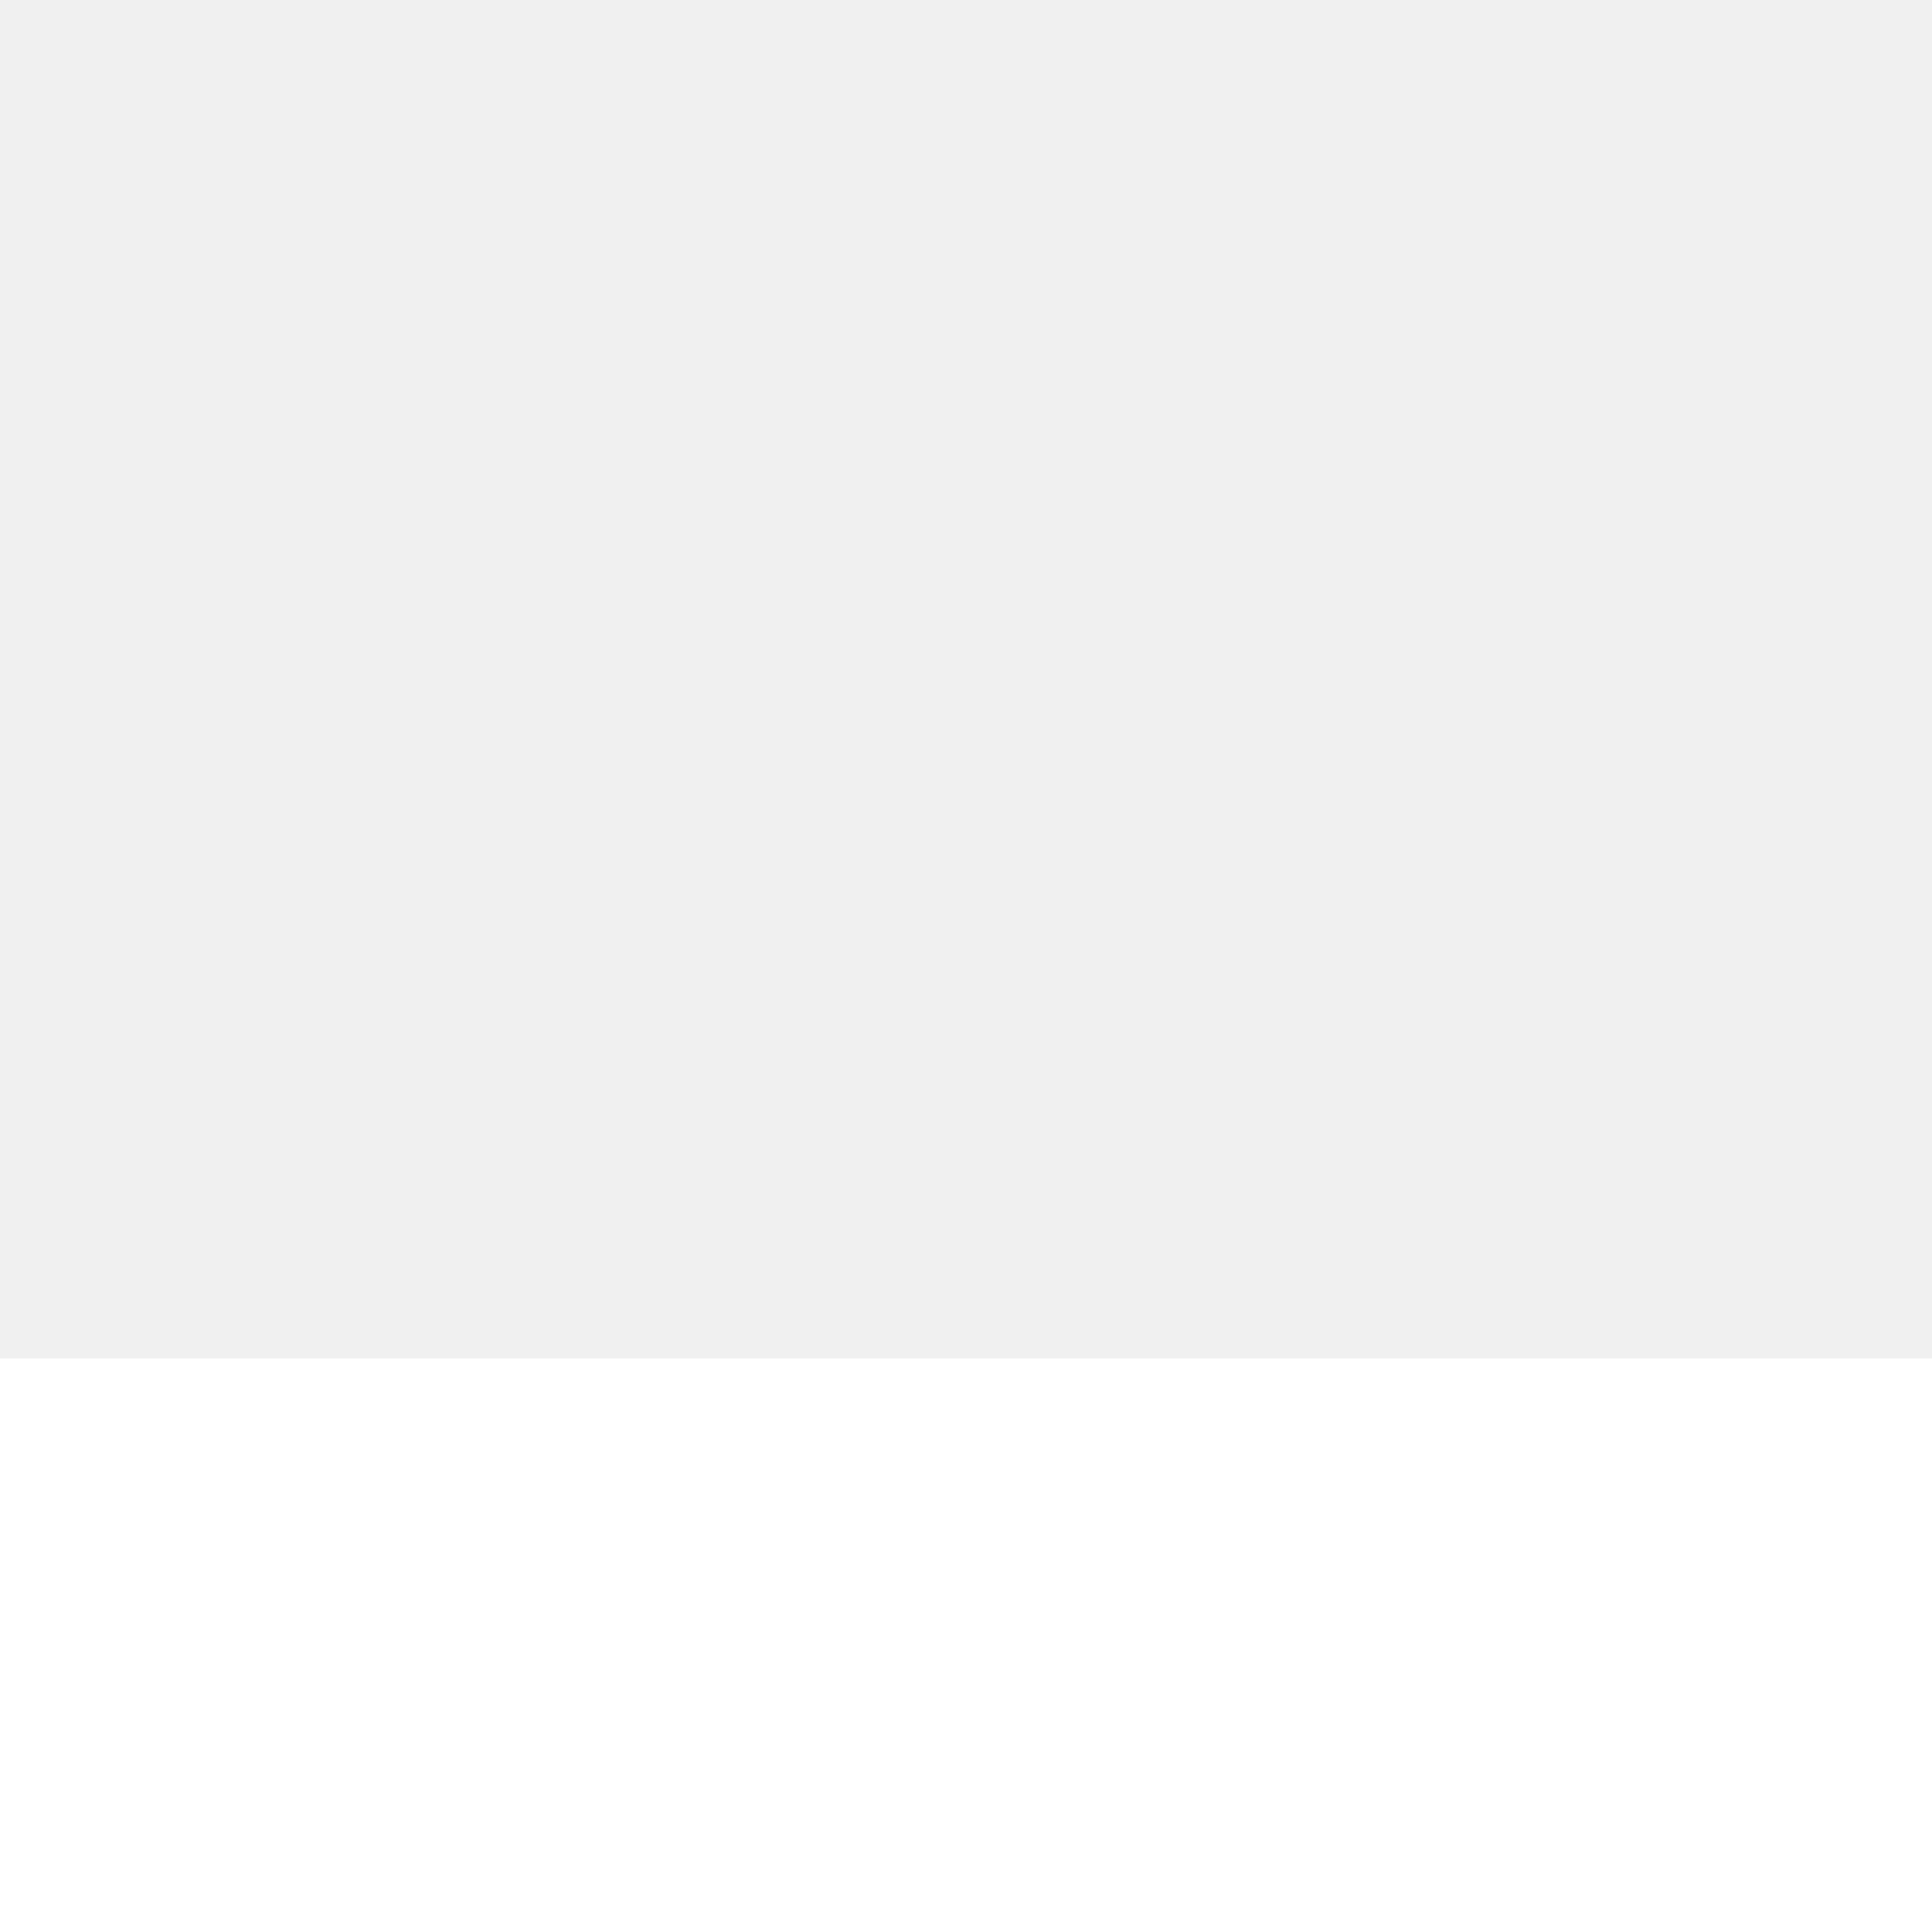
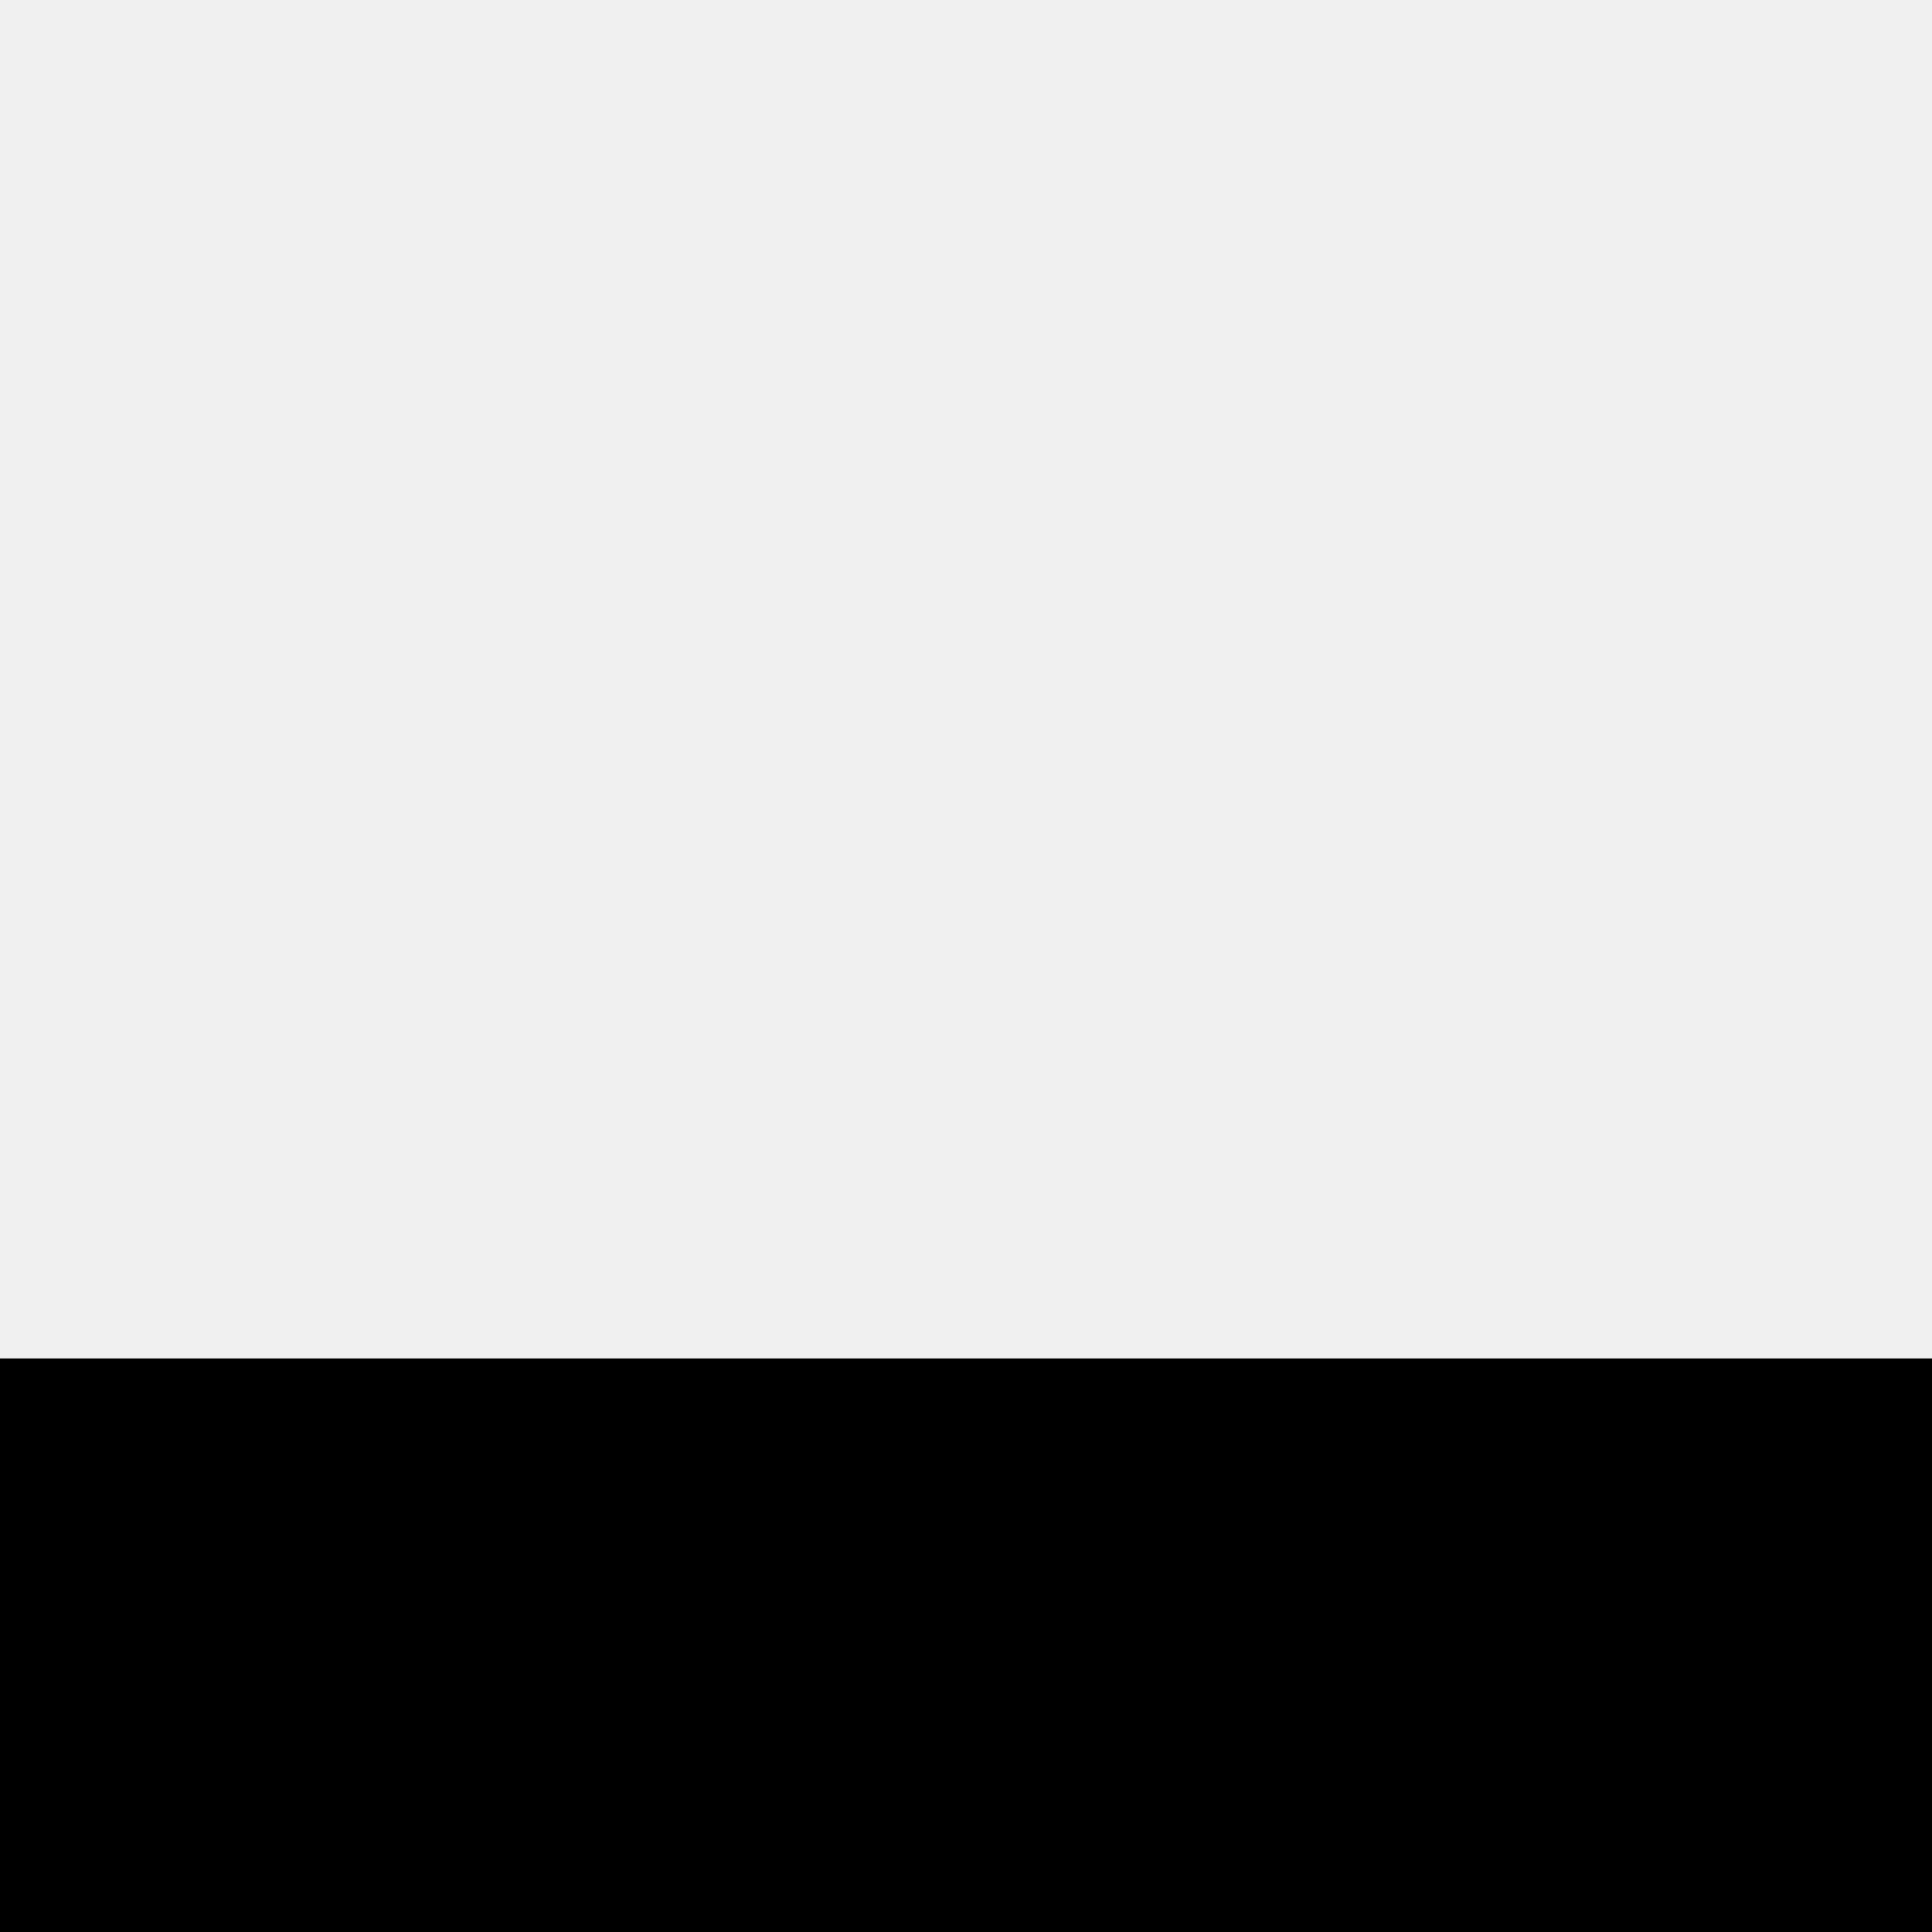
<svg xmlns="http://www.w3.org/2000/svg" width="512" height="512" viewBox="0 0 512 512" version="1.1" id="svg8">
  <defs id="defs2" />
  <g id="layer1" transform="translate(0,-161.5333)">
-     <rect style="fill:#ffffff;fill-opacity:1;stroke:none;stroke-width:64;stroke-miterlimit:4;stroke-dasharray:none" id="rect932" width="512" height="152" x="1e-06" y="521.533" />
+     <rect style="fill:#000000;fill-opacity:1;stroke:none;stroke-width:64;stroke-miterlimit:4;stroke-dasharray:none" id="rect932" width="512" height="152" x="1e-06" y="521.533" />
  </g>
</svg>
